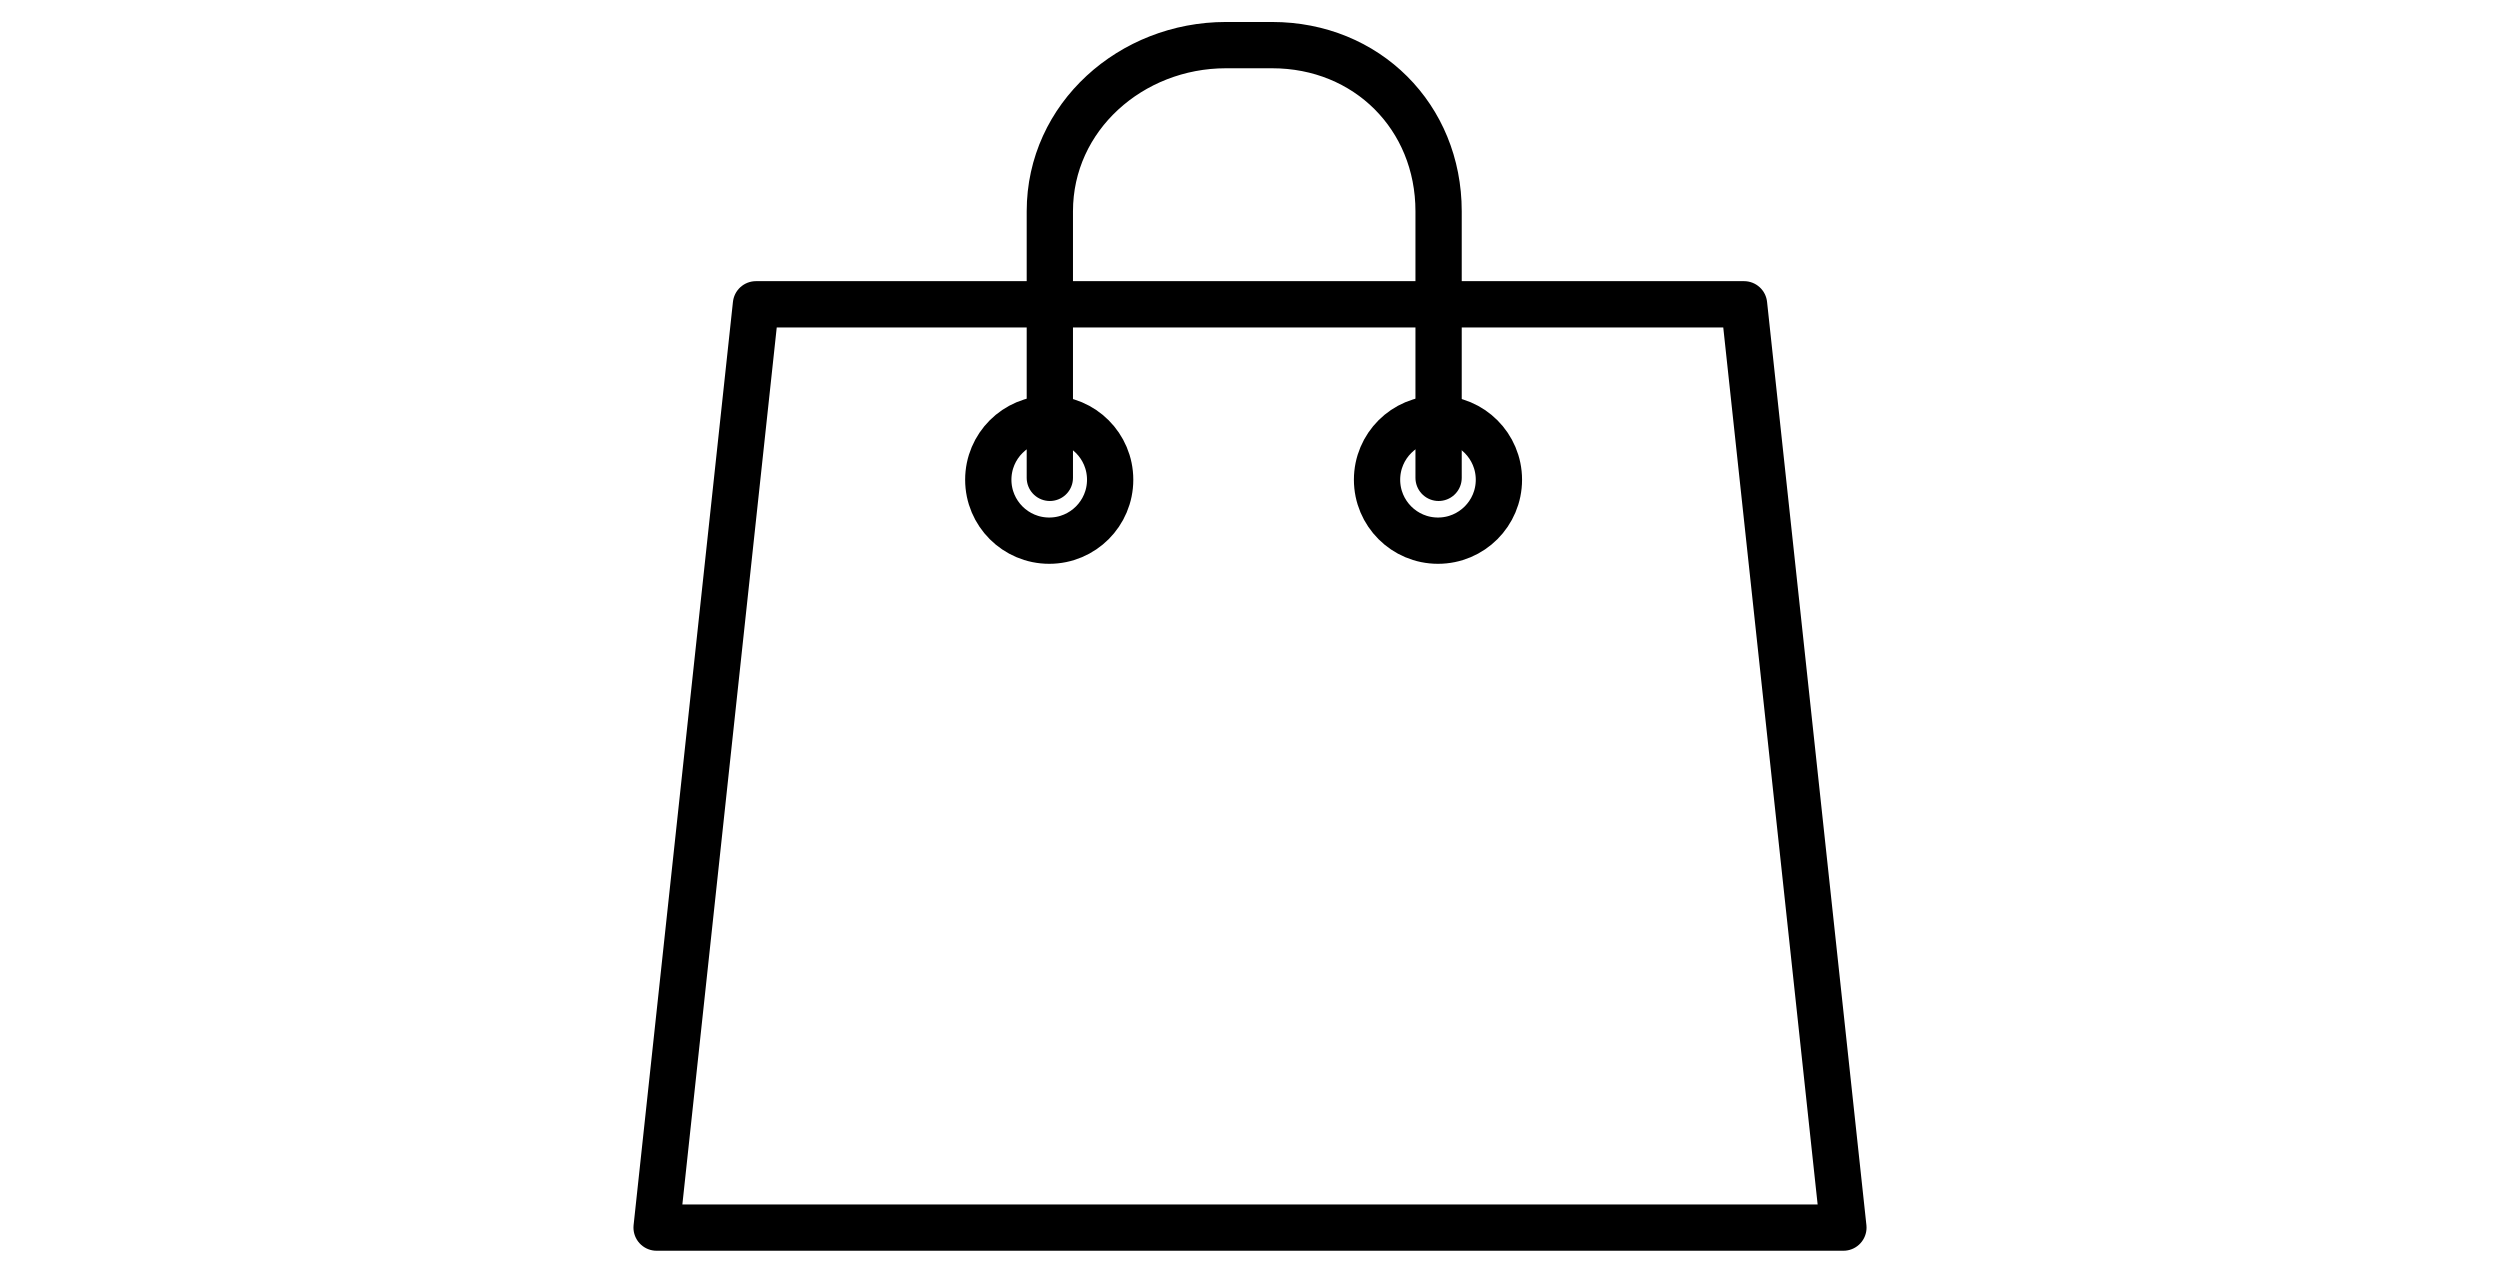
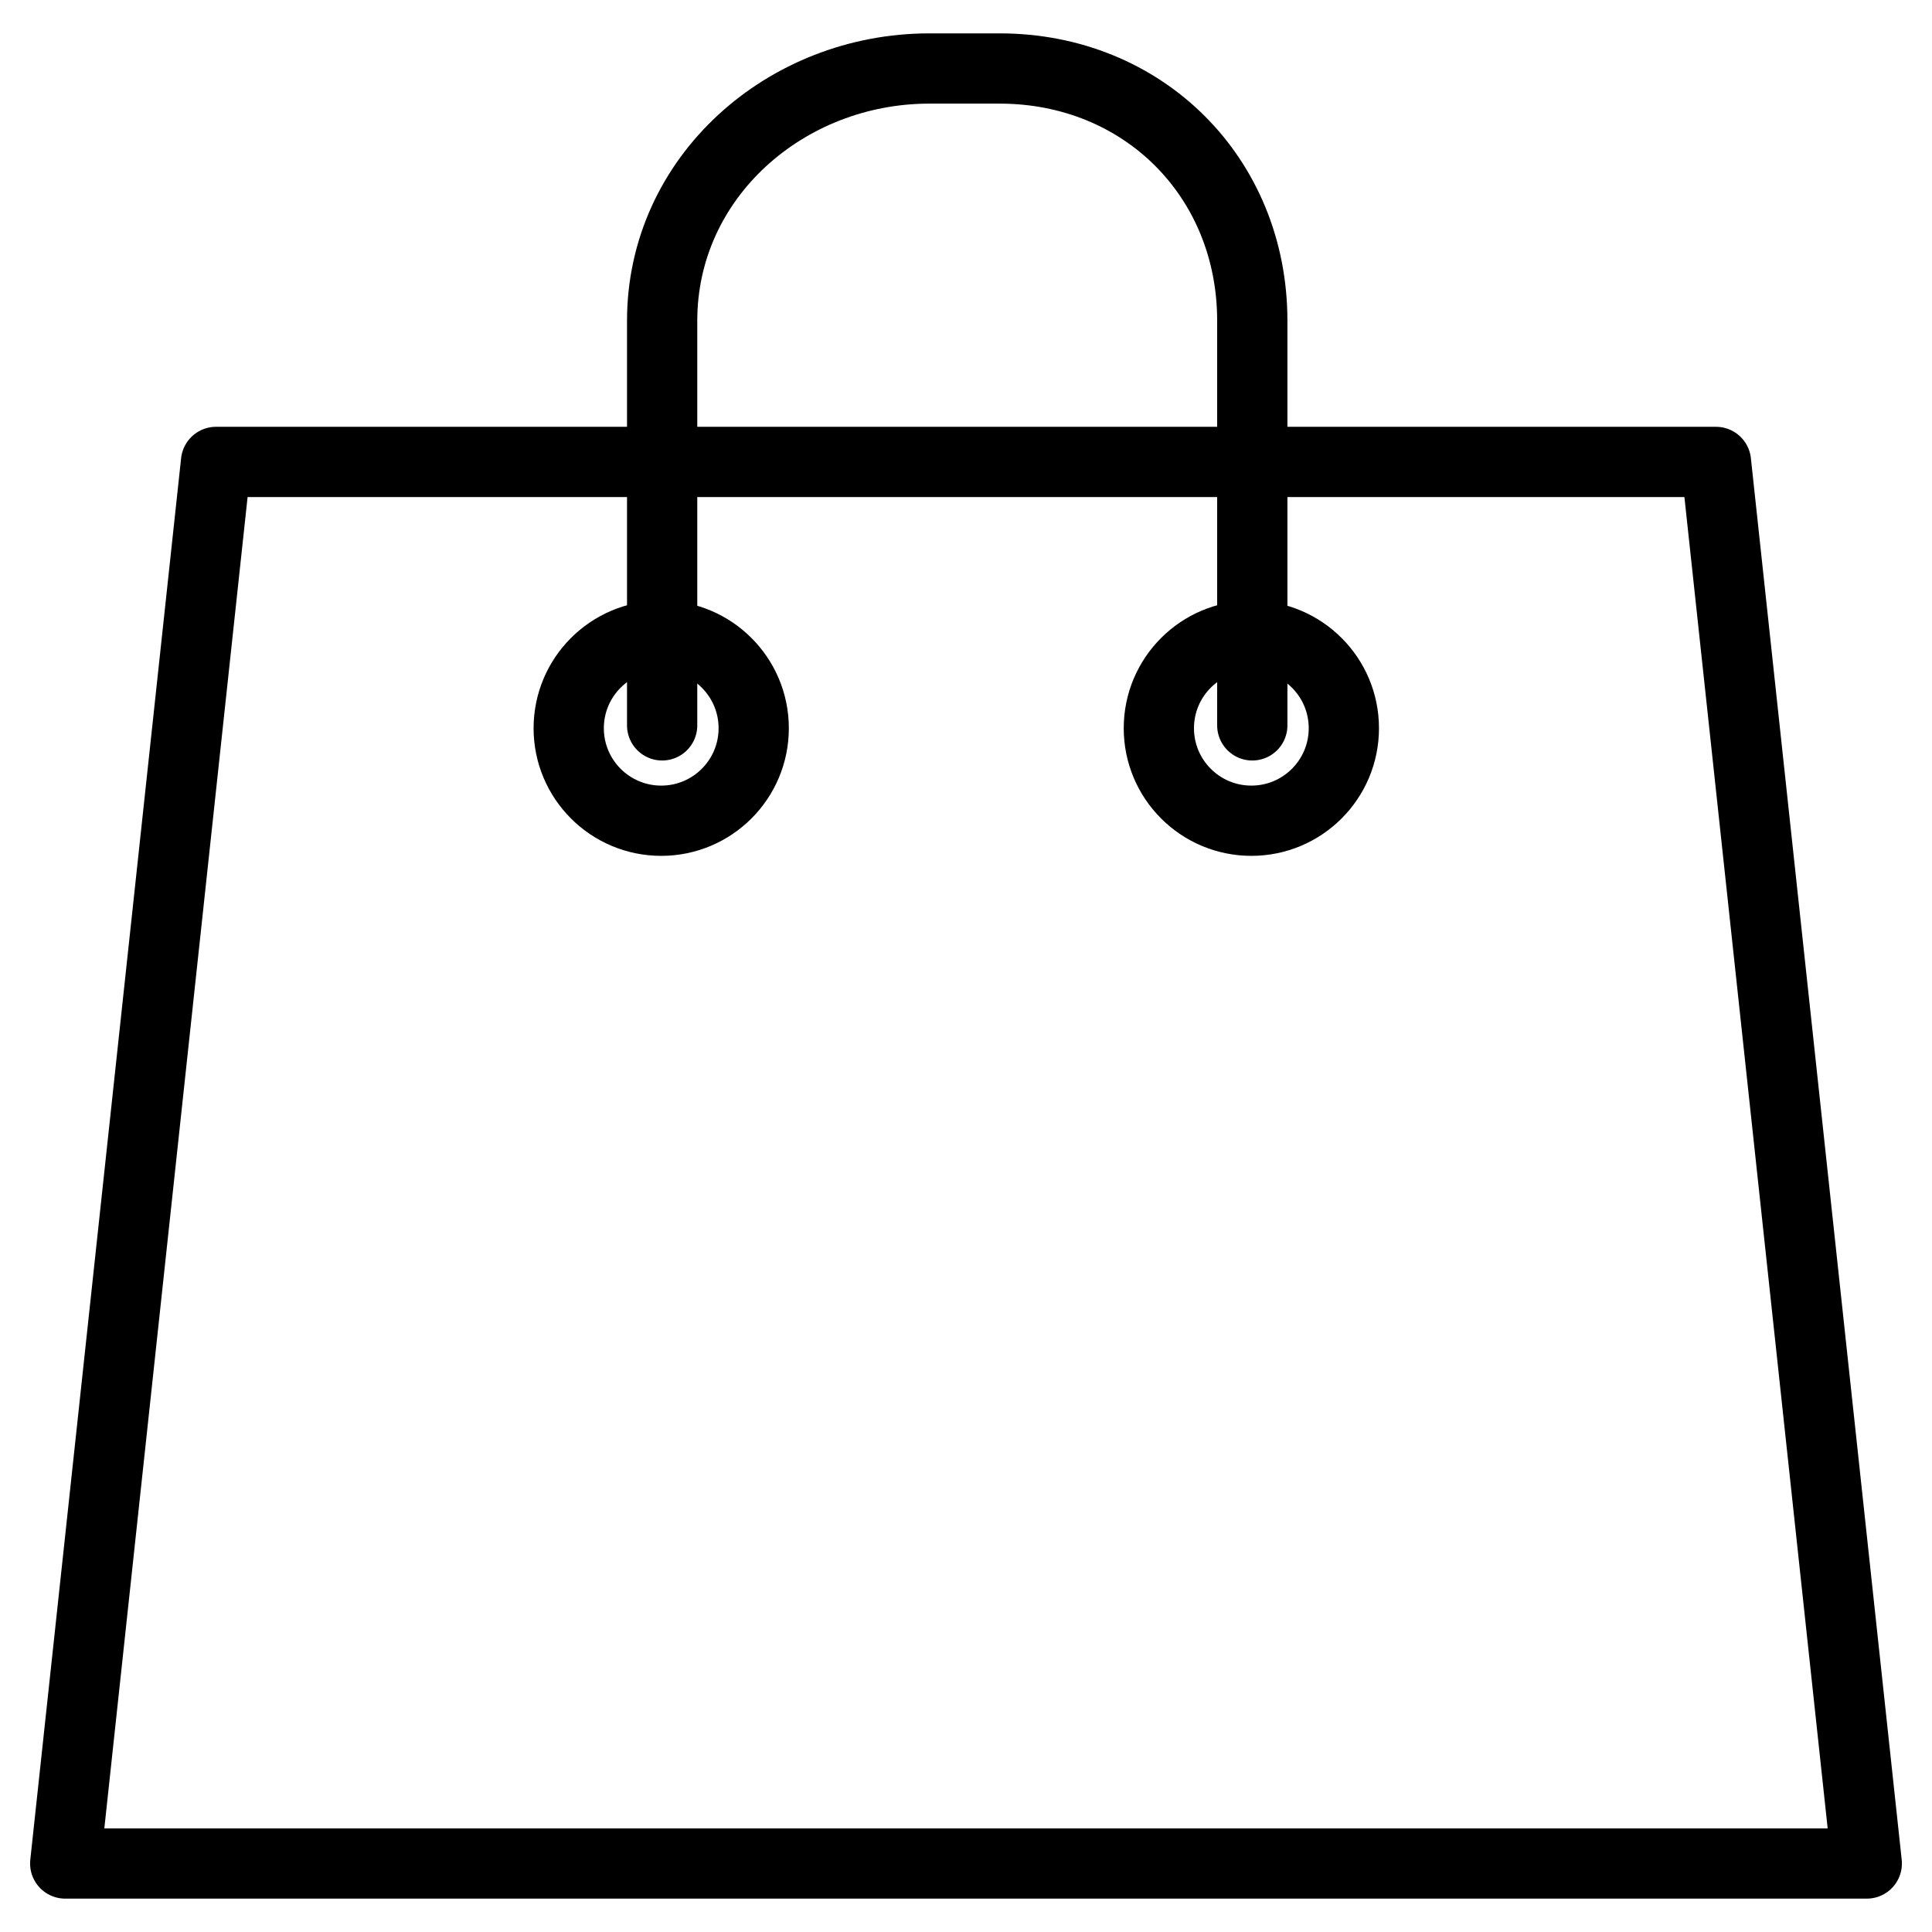
- <svg xmlns="http://www.w3.org/2000/svg" enable-background="new 0 0 550 550" height="280px" id="Layer_1" version="1.0" viewBox="0 0 550 550" width="550px" xml:space="preserve">
+ <svg xmlns="http://www.w3.org/2000/svg" enable-background="new 0 0 550 550" height="120px" id="Layer_1" version="1.0" viewBox="0 0 550 550" width="120px" xml:space="preserve">
  <g>
    <polygon fill="none" points="531.433,530.5    488.497,131.5 61.503,131.5 18.567,530.5  " stroke="#000000" stroke-linejoin="round" stroke-miterlimit="10" stroke-width="20" />
    <path d="M188.5,206.5V91.312   c0-40.869,35.198-71.812,76.067-71.812h20c40.869,0,71.933,30.943,71.933,71.812V206.5" fill="none" stroke="#000000" stroke-linecap="round" stroke-miterlimit="10" stroke-width="20" />
    <circle cx="188.234" cy="207.312" fill="none" r="26.333" stroke="#000000" stroke-linecap="round" stroke-miterlimit="10" stroke-width="20" />
    <circle cx="356.234" cy="207.312" fill="none" r="26.333" stroke="#000000" stroke-linecap="round" stroke-miterlimit="10" stroke-width="20" />
  </g>
</svg>
